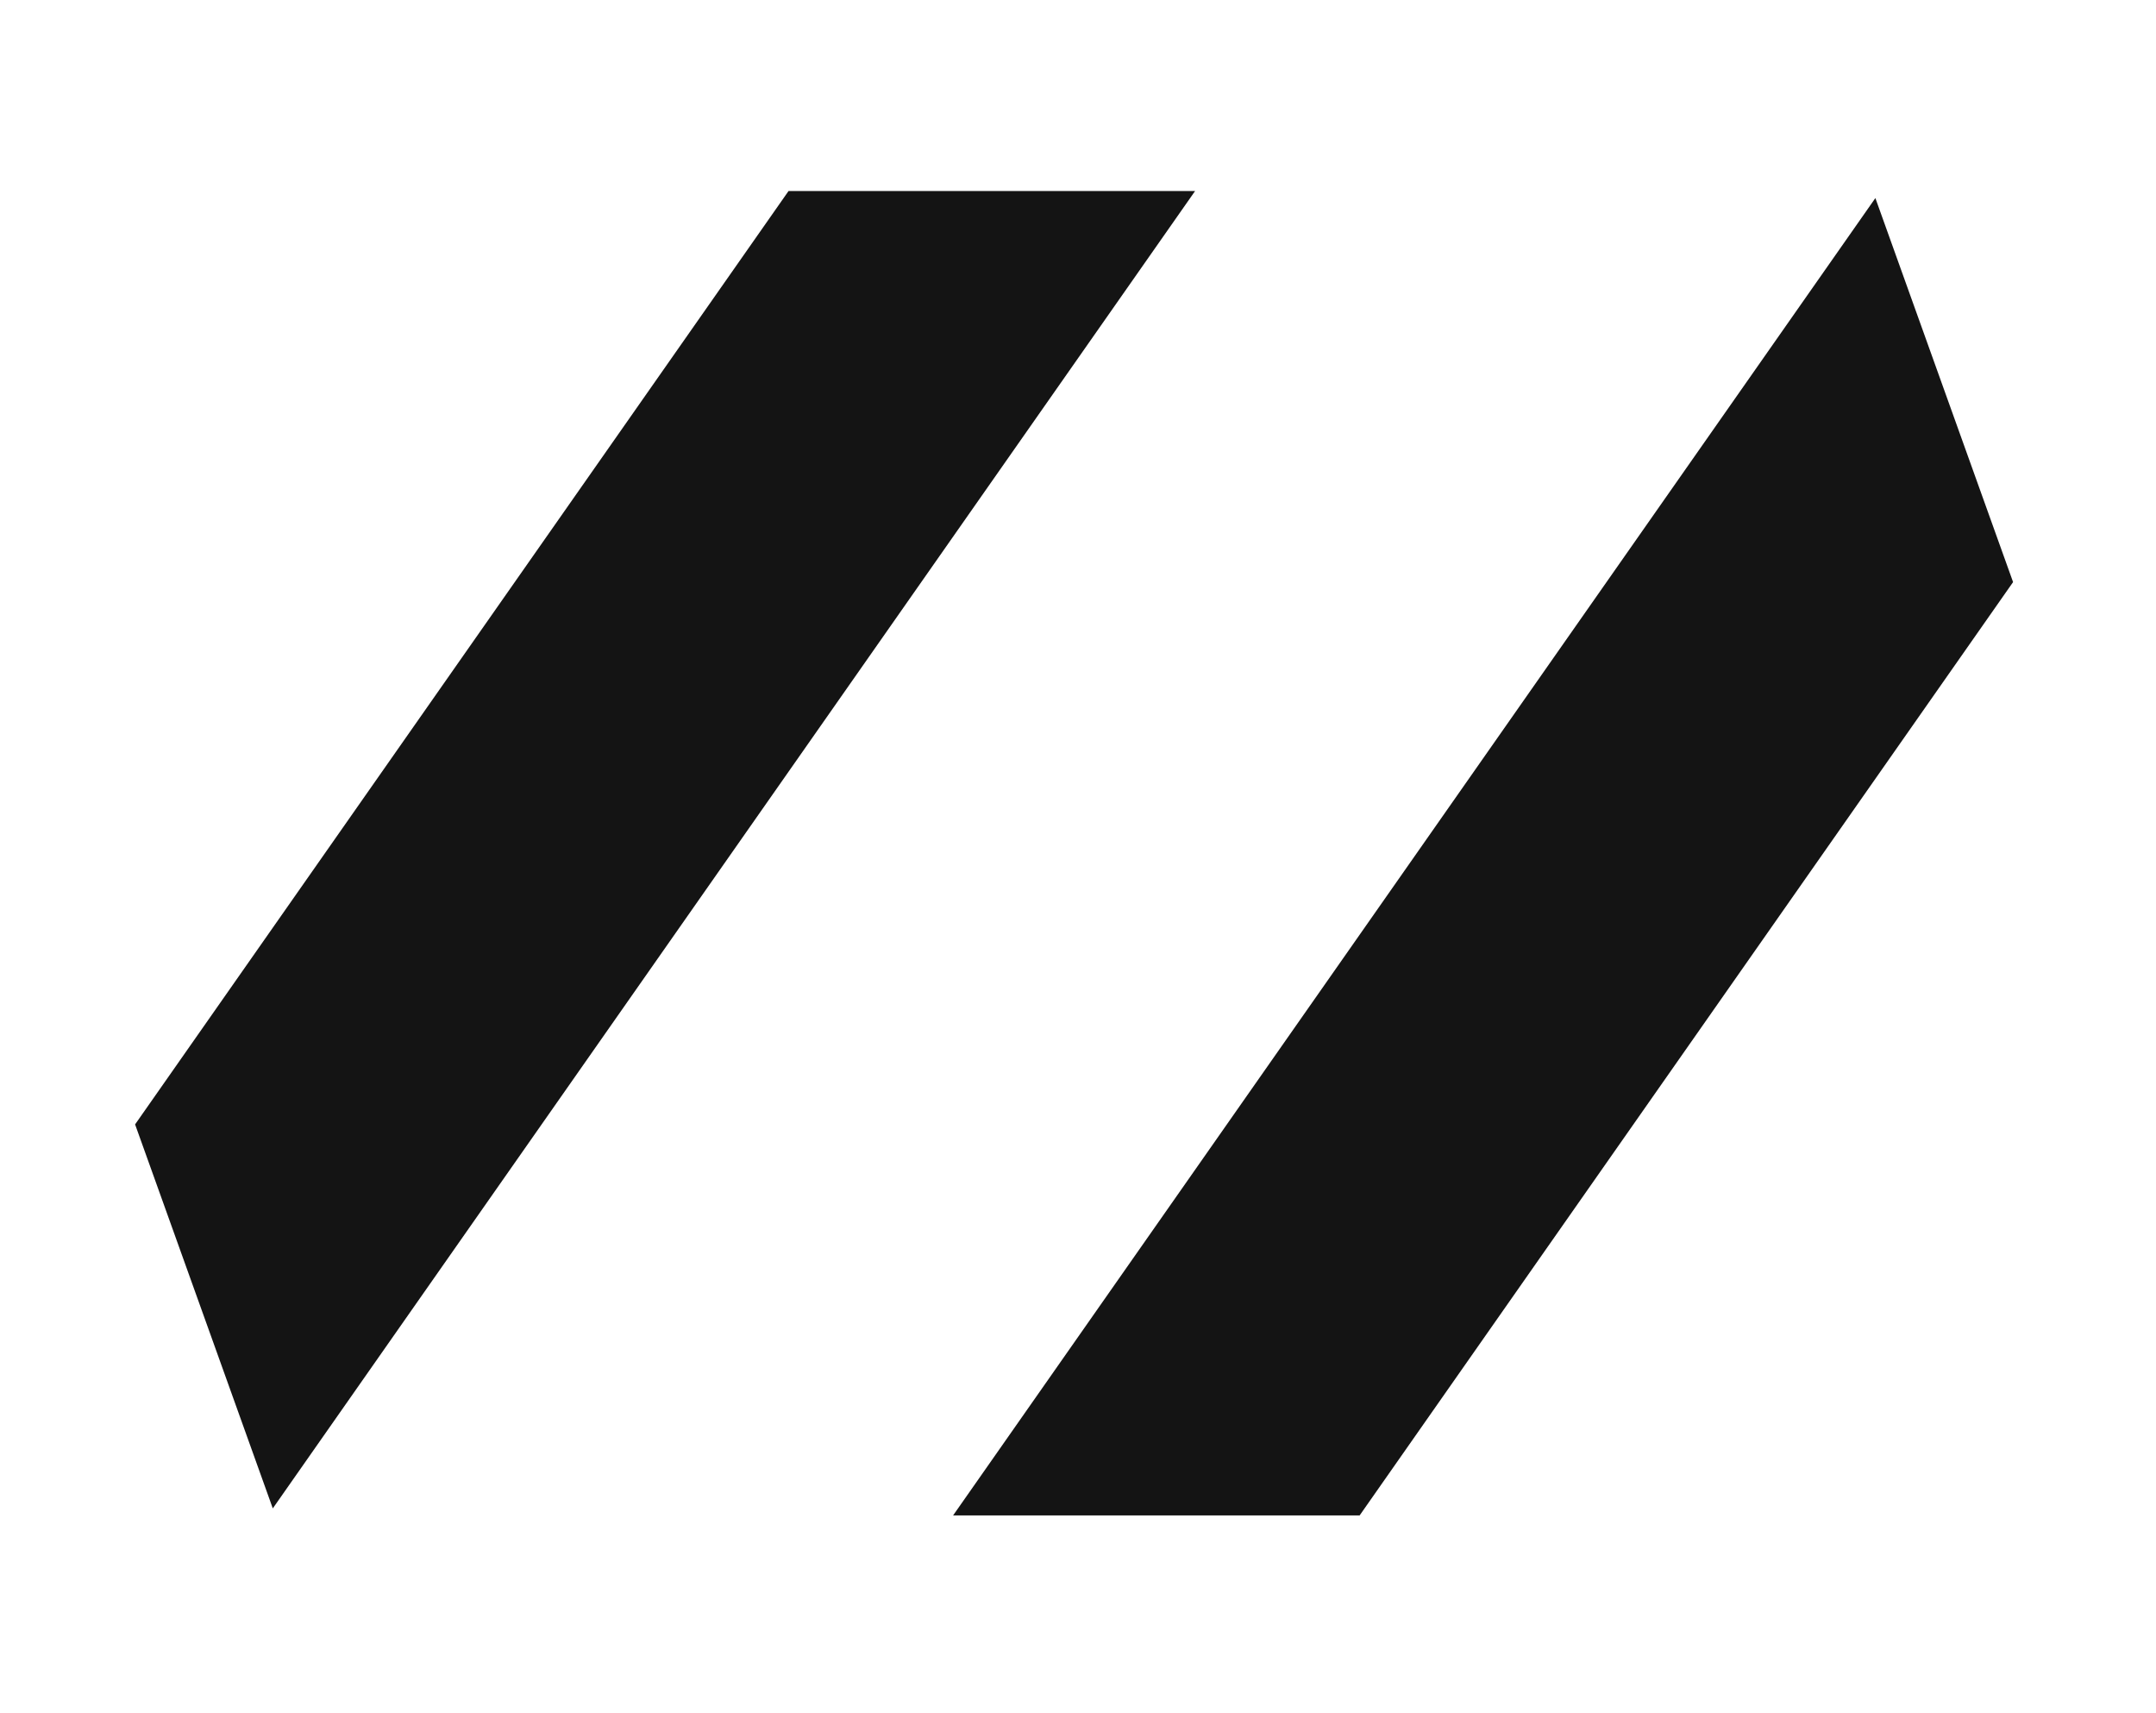
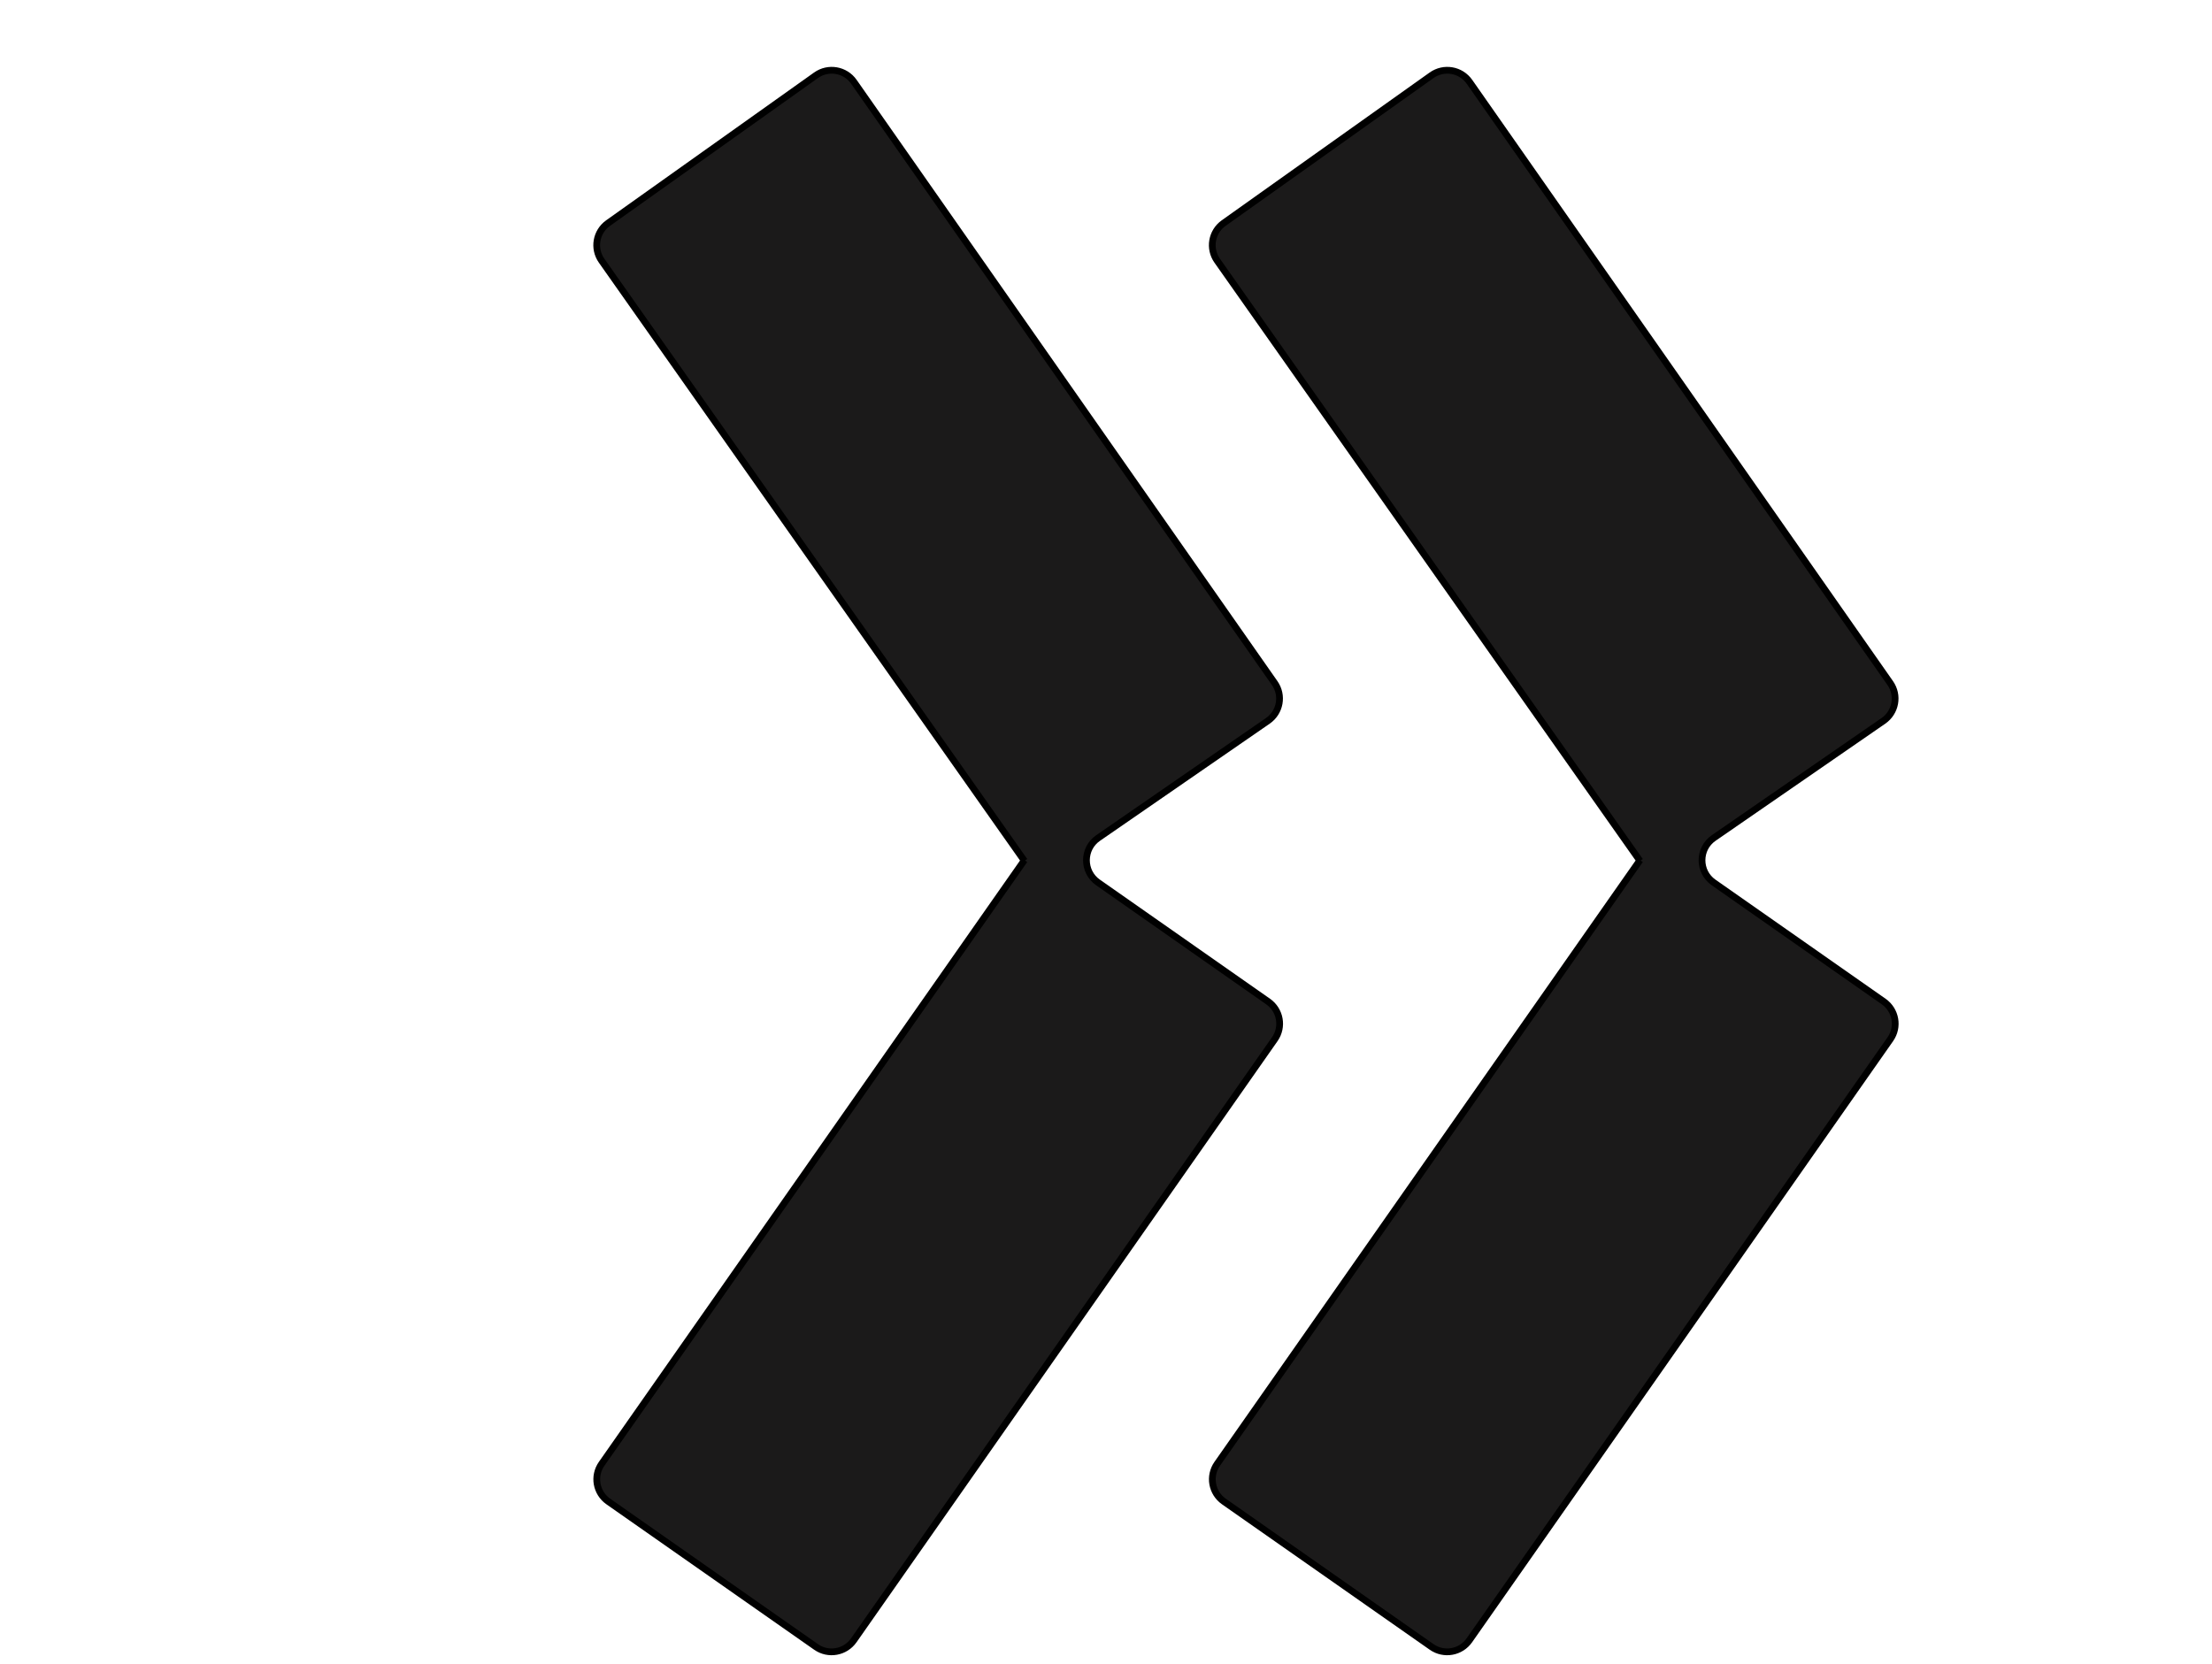
- <svg xmlns="http://www.w3.org/2000/svg" viewBox="0 0 238 189">
-   <path d="M87.045 21.086L131.924 21.086L107.833 55.49L53.344 133.31L30.114 166.485L14.913 124.102L87.045 21.086Z" fill="#141414" />
-   <path d="M150.09 167.261L105.212 167.261L129.302 132.857L183.792 55.037L207.022 21.862L222.223 64.246L150.09 167.261Z" fill="#141414" />
+ <svg xmlns="http://www.w3.org/2000/svg" width="327" height="246" viewBox="0 0 327 246" fill="none">
+   <path d="M188.447 153.654L126.214 242.532C124.946 244.341 122.452 244.781 120.643 243.514L89.924 222.005C88.115 220.738 87.675 218.244 88.942 216.434L151.401 127.233L88.941 38.55C87.673 36.749 88.098 34.262 89.893 32.986L120.634 11.129C122.445 9.842 124.956 10.276 126.23 12.096L188.433 100.996C189.705 102.814 189.254 105.32 187.428 106.581L162.335 123.904C160.041 125.487 160.03 128.873 162.313 130.472L187.464 148.083C189.274 149.35 189.714 151.844 188.447 153.654Z" fill="#1B1A1A" />
+   <path d="M188.447 153.654L126.214 242.532C124.946 244.341 122.452 244.781 120.643 243.514L89.924 222.005C88.115 220.738 87.675 218.244 88.942 216.434L151.401 127.233L88.941 38.55C87.673 36.749 88.098 34.262 89.893 32.986L120.634 11.129C122.445 9.842 124.956 10.276 126.23 12.096L188.433 100.996C189.705 102.814 189.254 105.32 187.428 106.581L162.335 123.904C160.041 125.487 160.03 128.873 162.313 130.472L187.464 148.083C189.274 149.35 189.714 151.844 188.447 153.654Z" fill="#1B1A1A" />
+   <path d="M188.447 153.654L126.214 242.532C124.946 244.341 122.452 244.781 120.643 243.514L89.924 222.005C88.115 220.738 87.675 218.244 88.942 216.434L151.401 127.233L88.941 38.55C87.673 36.749 88.098 34.262 89.893 32.986L120.634 11.129C122.445 9.842 124.956 10.276 126.23 12.096L188.433 100.996C189.705 102.814 189.254 105.32 187.428 106.581L162.335 123.904C160.041 125.487 160.03 128.873 162.313 130.472L187.464 148.083C189.274 149.35 189.714 151.844 188.447 153.654Z" fill="#1B1A1A" />
+   <path d="M151.444 127.172L88.942 216.434C87.675 218.244 88.115 220.738 89.924 222.005L120.643 243.514C122.452 244.781 124.946 244.341 126.214 242.532L188.447 153.654C189.714 151.844 189.274 149.35 187.464 148.083L162.313 130.472C160.03 128.873 160.041 125.487 162.335 123.904L187.428 106.581C189.254 105.32 189.705 102.814 188.433 100.996L126.23 12.096C124.956 10.276 122.445 9.842 120.634 11.129L89.893 32.986C88.098 34.262 87.673 36.749 88.941 38.55L151.444 127.294" stroke="black" />
+   <path d="M279.447 153.654L217.214 242.532C215.946 244.341 213.452 244.781 211.643 243.514L180.924 222.005C179.115 220.738 178.675 218.244 179.942 216.434L242.401 127.233L179.941 38.55C178.673 36.749 179.098 34.262 180.893 32.986L211.634 11.129C213.445 9.842 215.956 10.276 217.23 12.096L279.433 100.996C280.705 102.814 280.254 105.32 278.428 106.581L253.335 123.904C251.041 125.487 251.03 128.873 253.313 130.472L278.464 148.083C280.274 149.35 280.714 151.844 279.447 153.654Z" fill="#1B1A1A" />
+   <path d="M279.447 153.654L217.214 242.532C215.946 244.341 213.452 244.781 211.643 243.514L180.924 222.005C179.115 220.738 178.675 218.244 179.942 216.434L242.401 127.233L179.941 38.55C178.673 36.749 179.098 34.262 180.893 32.986L211.634 11.129C213.445 9.842 215.956 10.276 217.23 12.096L279.433 100.996C280.705 102.814 280.254 105.32 278.428 106.581L253.335 123.904C251.041 125.487 251.03 128.873 253.313 130.472L278.464 148.083C280.274 149.35 280.714 151.844 279.447 153.654Z" fill="#1B1A1A" />
+   <path d="M279.447 153.654L217.214 242.532C215.946 244.341 213.452 244.781 211.643 243.514L180.924 222.005C179.115 220.738 178.675 218.244 179.942 216.434L242.401 127.233L179.941 38.55C178.673 36.749 179.098 34.262 180.893 32.986L211.634 11.129C213.445 9.842 215.956 10.276 217.23 12.096L279.433 100.996C280.705 102.814 280.254 105.32 278.428 106.581L253.335 123.904C251.041 125.487 251.03 128.873 253.313 130.472L278.464 148.083C280.274 149.35 280.714 151.844 279.447 153.654Z" fill="#1B1A1A" />
+   <path d="M242.444 127.172L179.942 216.434C178.675 218.244 179.115 220.738 180.924 222.005L211.643 243.514C213.452 244.781 215.946 244.341 217.214 242.532L279.447 153.654C280.714 151.844 280.274 149.35 278.464 148.083L253.313 130.472C251.03 128.873 251.041 125.487 253.335 123.904L278.428 106.581C280.254 105.32 280.705 102.814 279.433 100.996L217.23 12.096C215.956 10.276 213.445 9.842 211.634 11.129L180.893 32.986C179.098 34.262 178.673 36.749 179.941 38.55L242.444 127.294" stroke="black" />
</svg>
